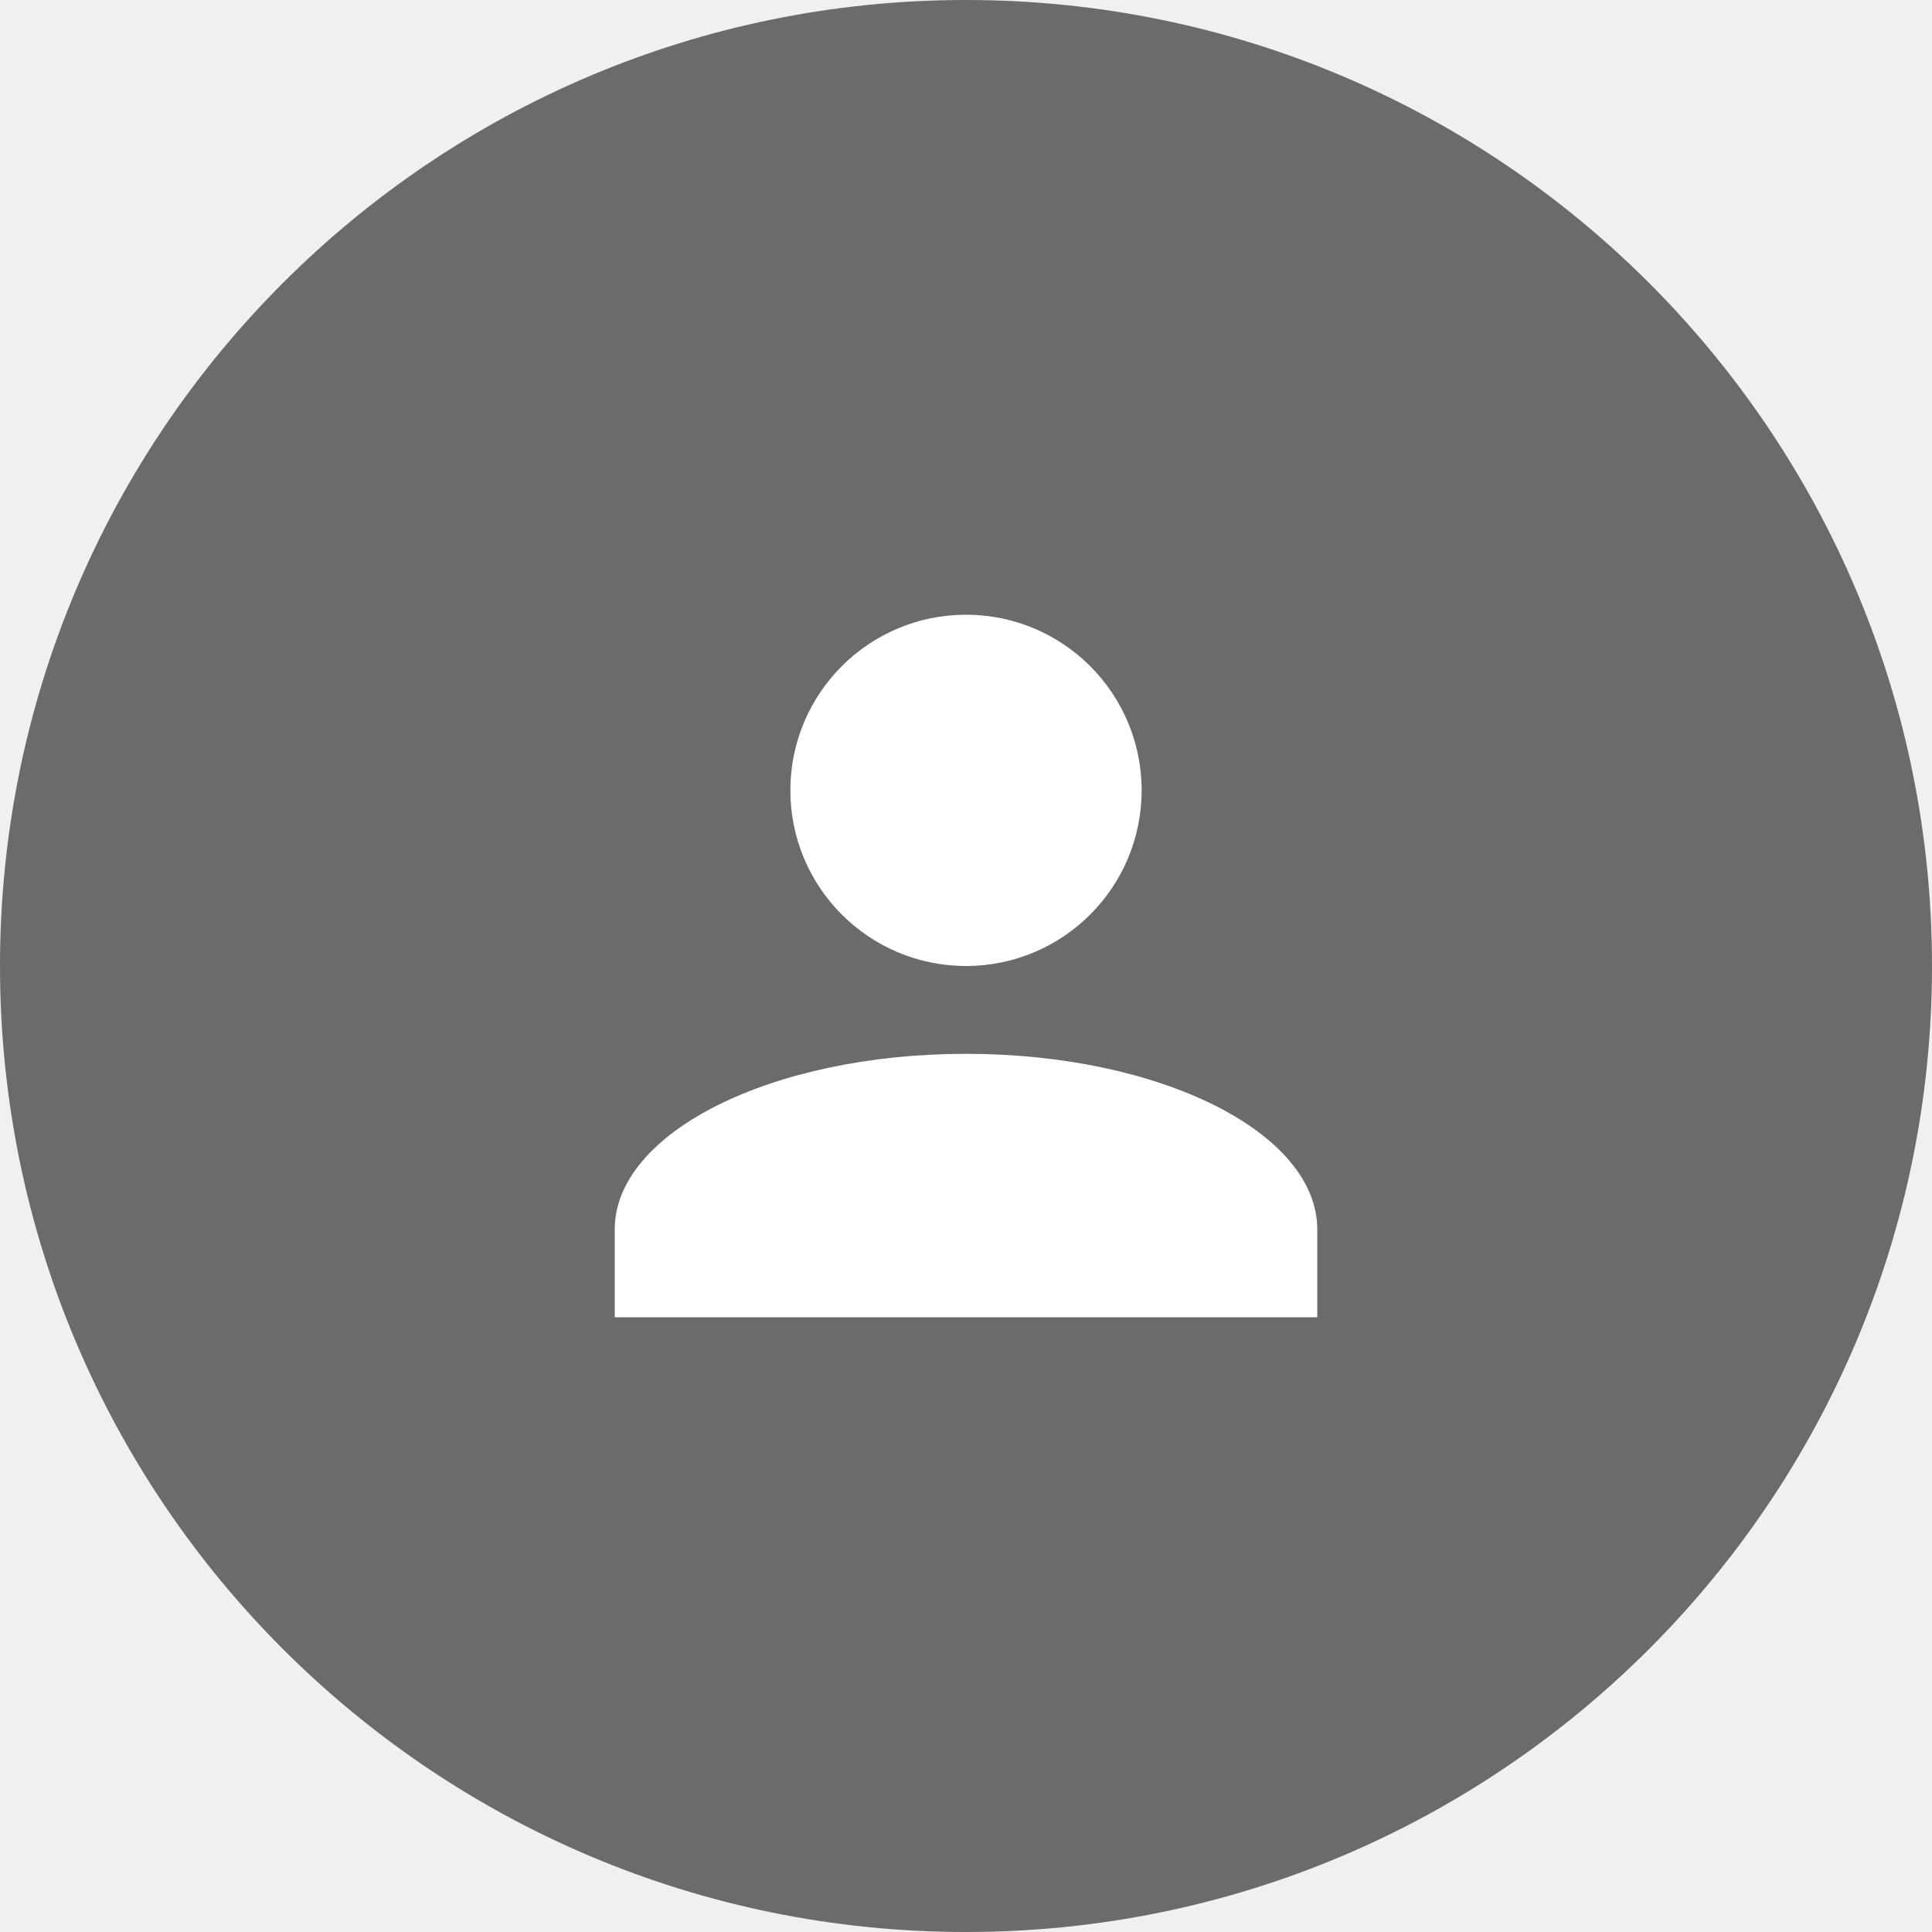
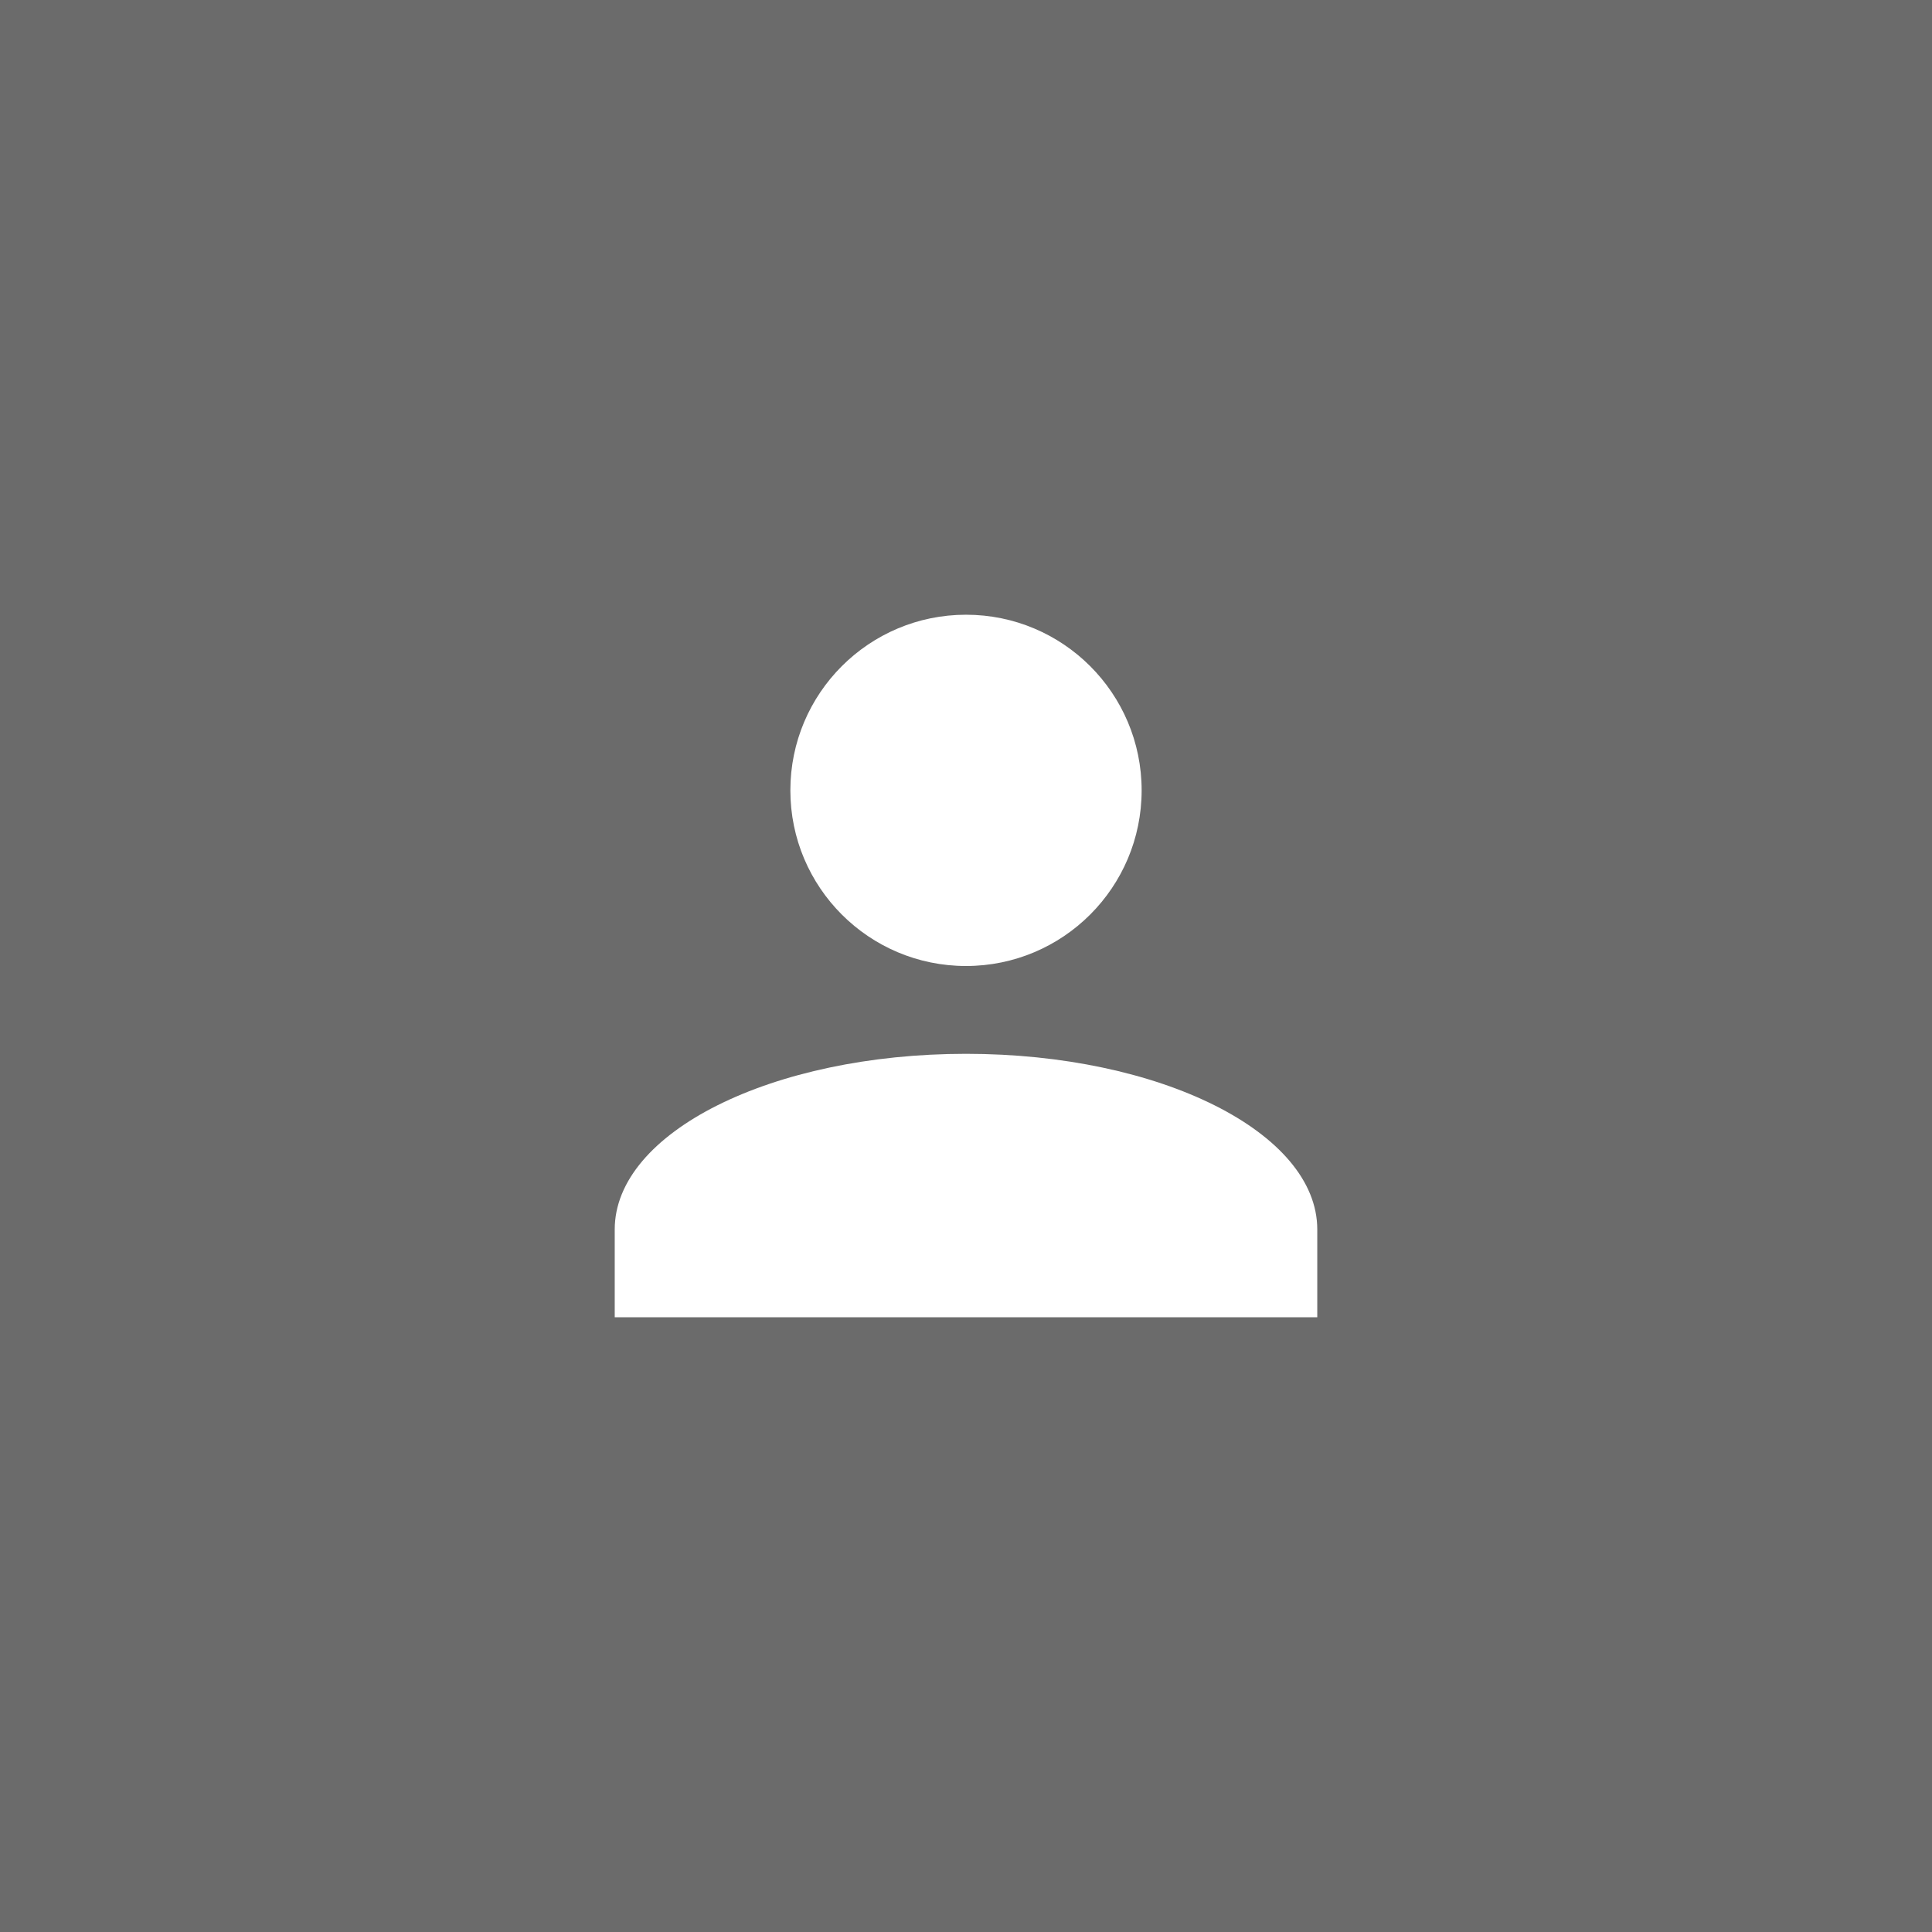
<svg xmlns="http://www.w3.org/2000/svg" viewBox="0 0 44 44" height="22" width="22" version="1.1">
-   <circle r="22" cx="22" cy="22" fill="#6B6B6B" />
+   <rect width="44" height="44" fill="#6B6B6B" />
  <g transform="translate(10, 10)">
    <path fill="#fff" d="M12,4A4,4 0 0,1 16,8A4,4 0 0,1 12,12A4,4 0 0,1 8,8A4,4 0 0,1 12,4M12,14C16.42,14 20,15.79 20,18V20H4V18C4,15.79 7.58,14 12,14Z" />
  </g>
</svg>
